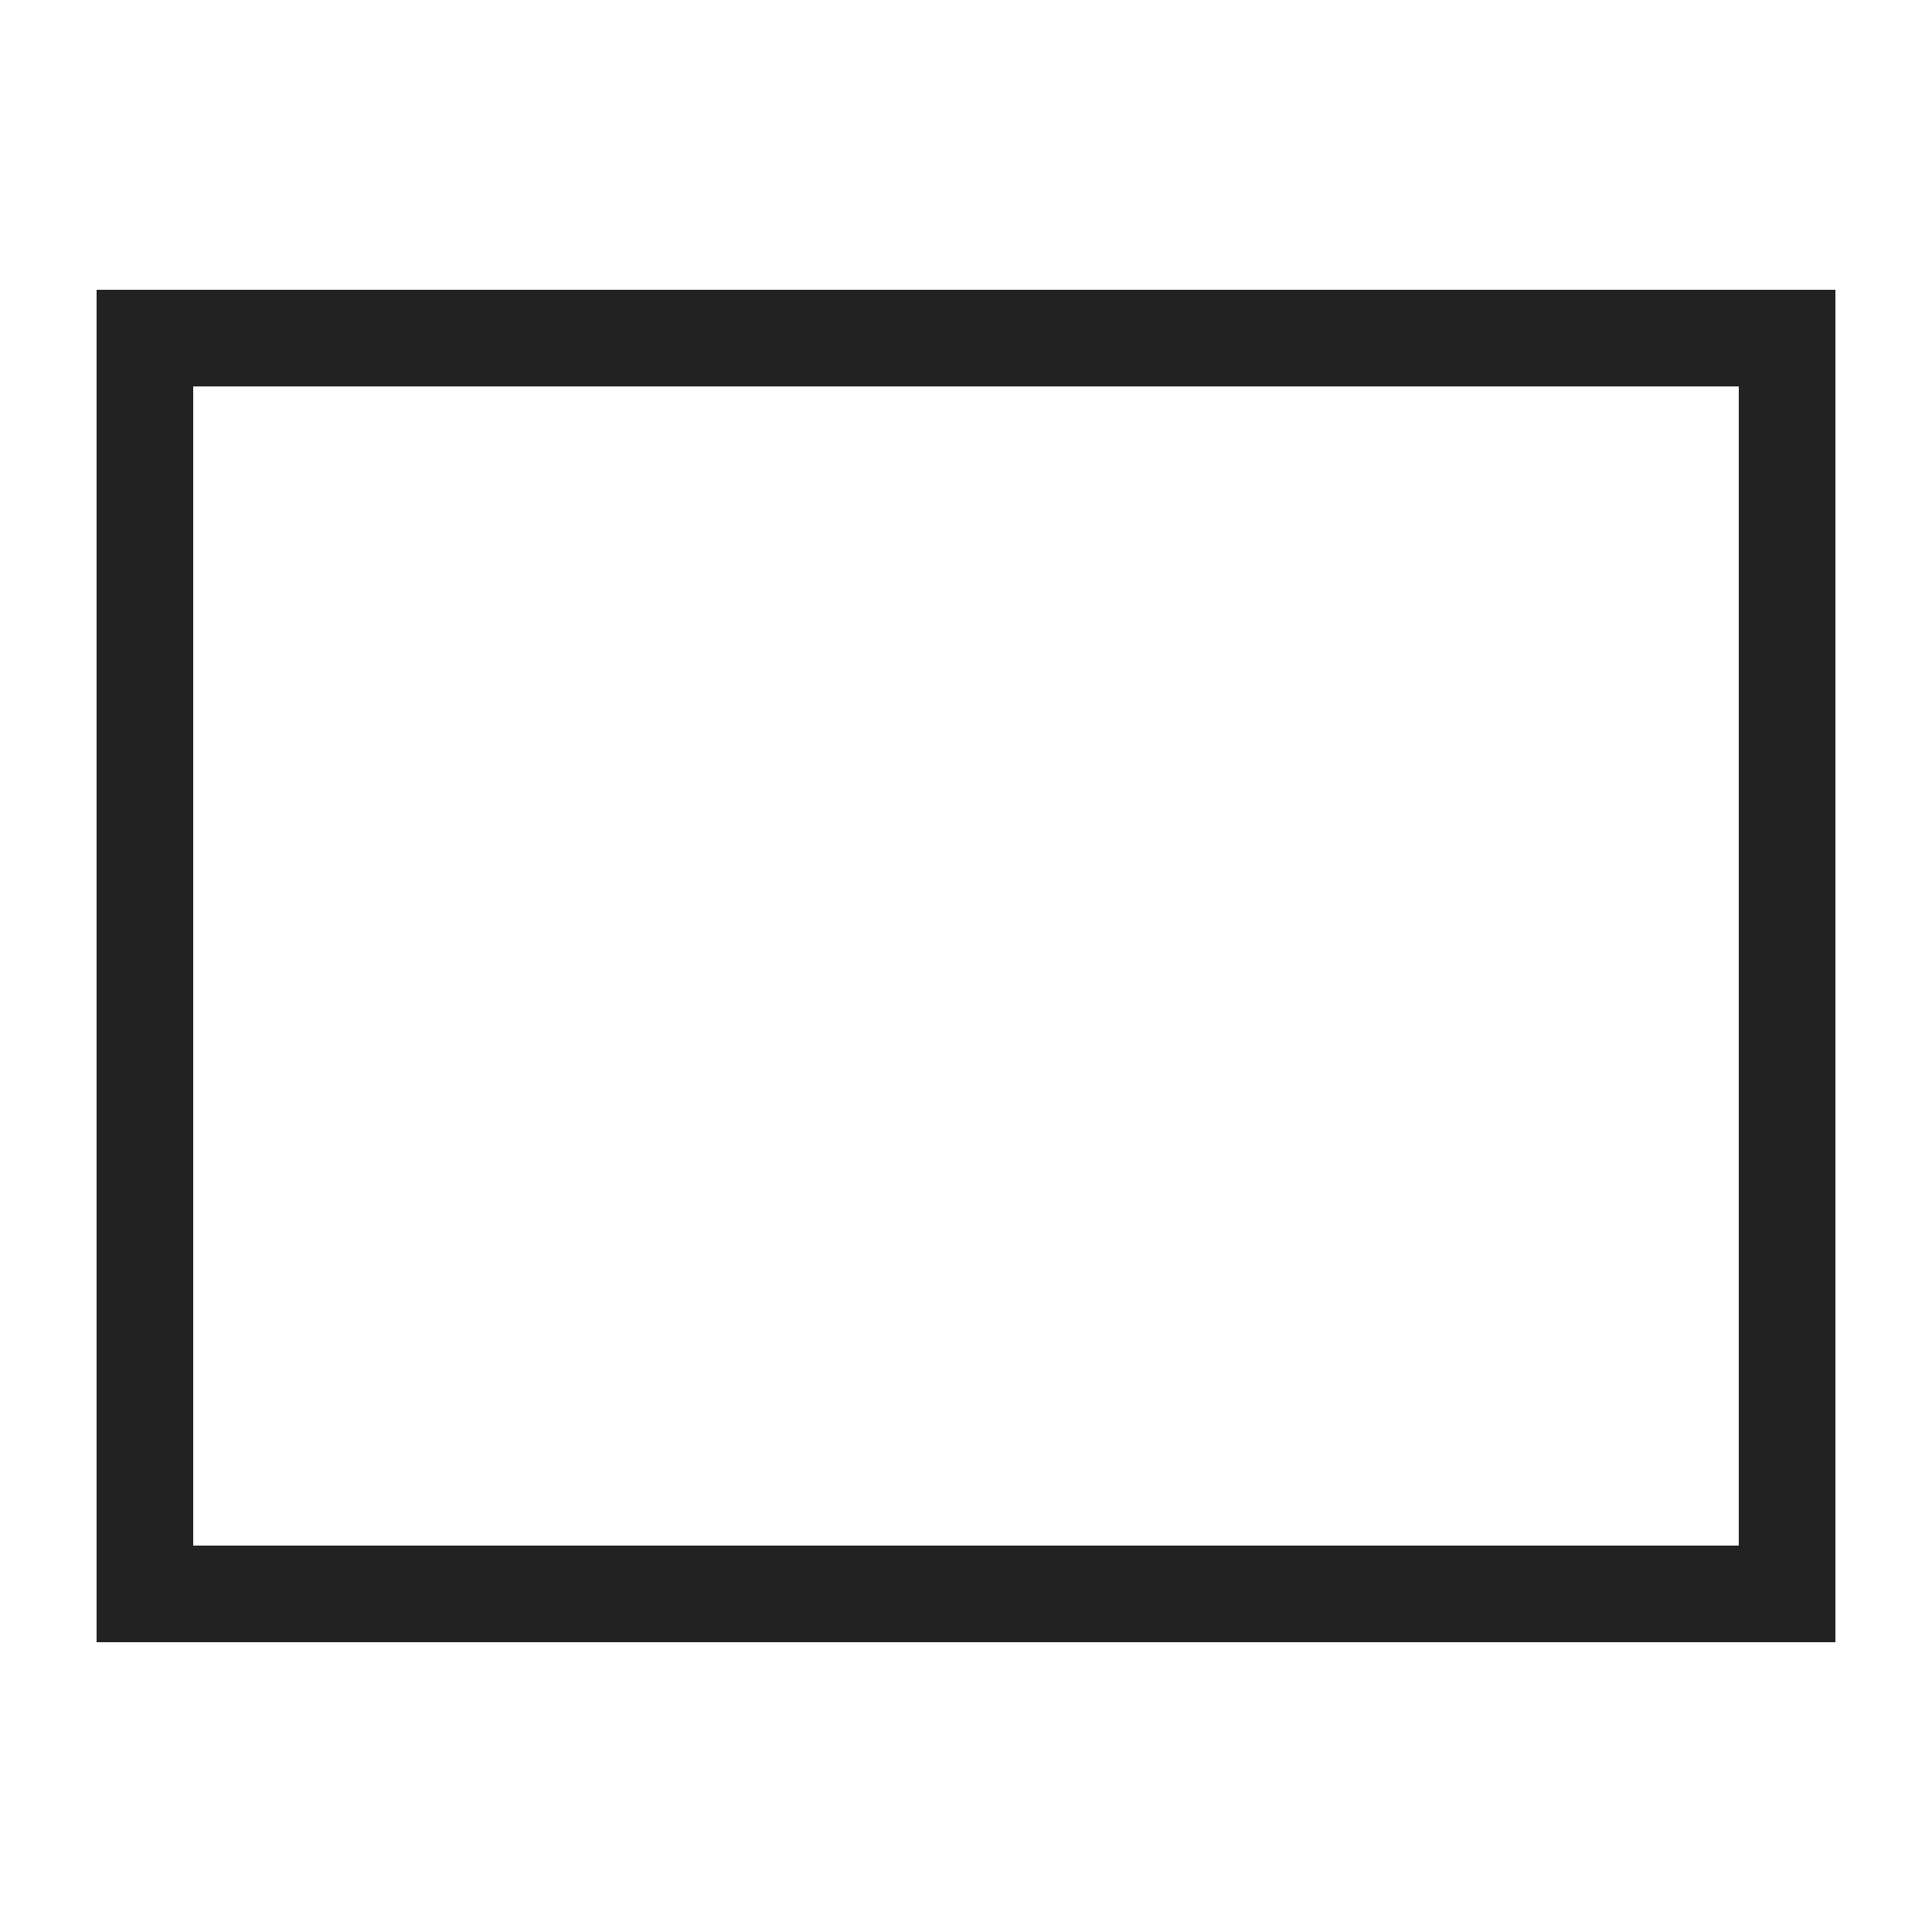
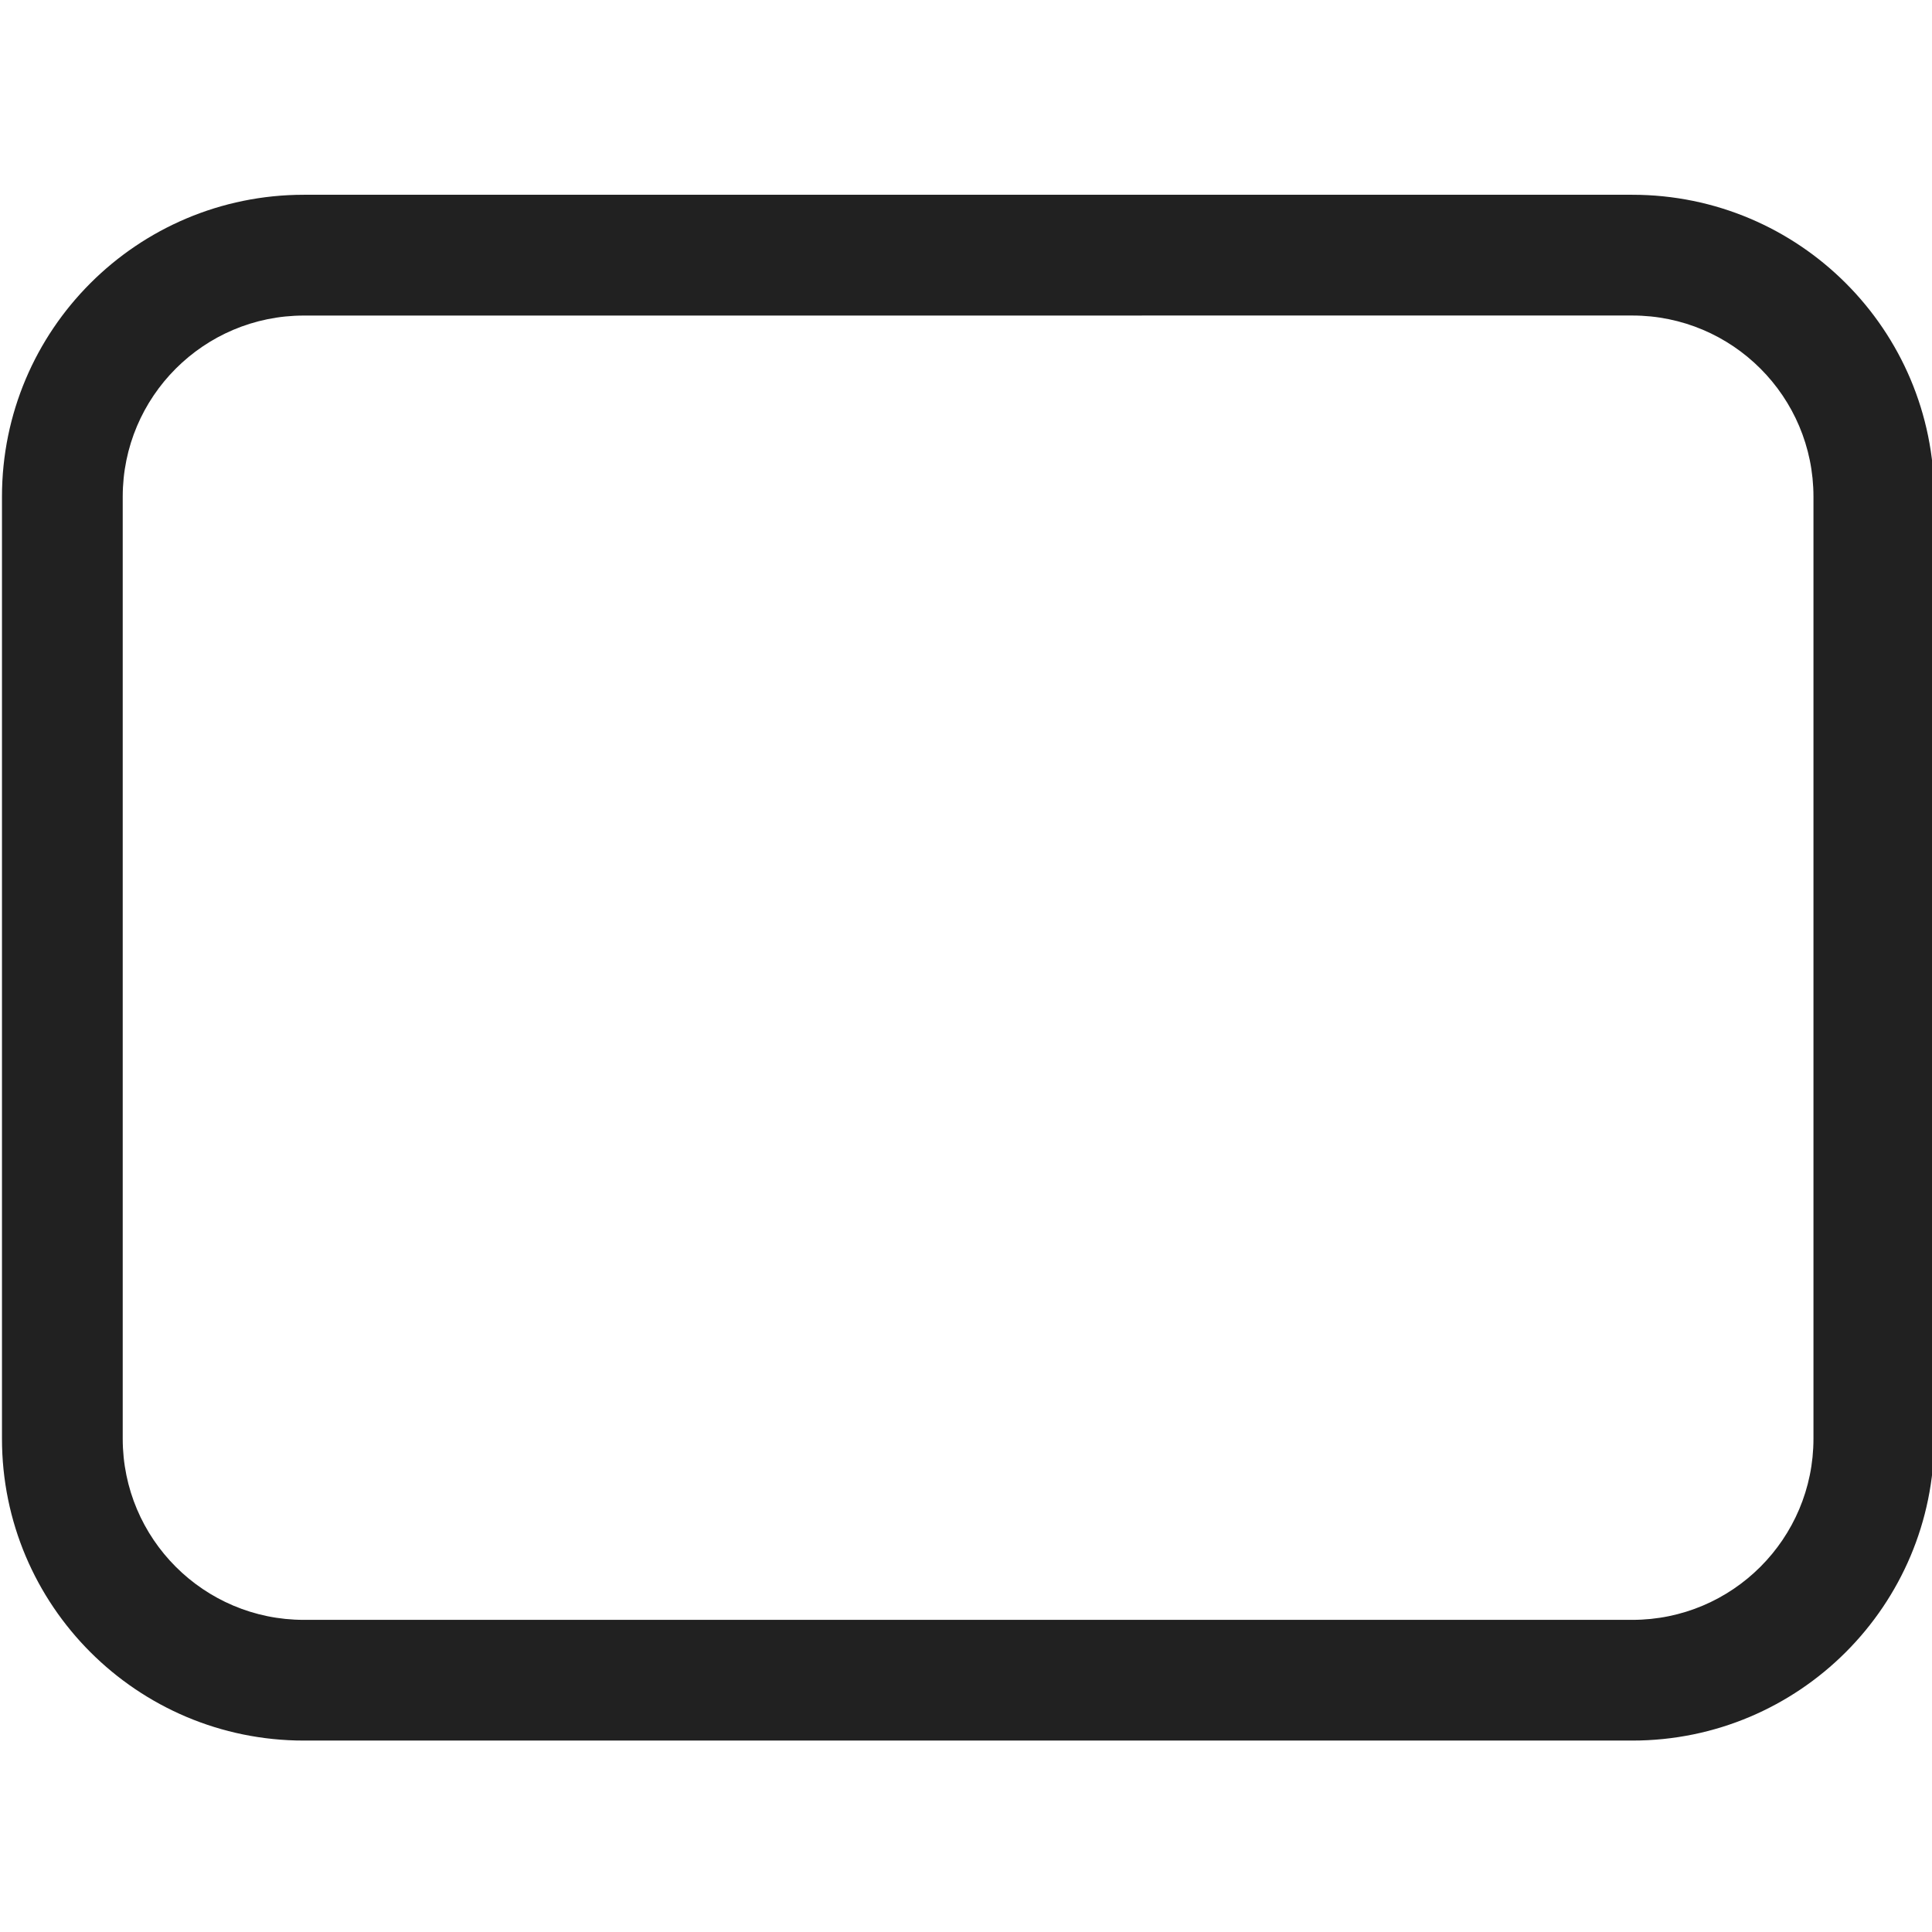
- <svg xmlns="http://www.w3.org/2000/svg" width="20px" height="20px" viewBox="0 0 20 20" version="1.1">
-   <g id="layer1">
-     <path d="M 1 3 L 1 17 L 19 17 L 19 3 L 1 3 z M 2 4 L 18 4 L 18 16 L 2 16 L 2 4 z " style="fill:#222222; fill-opacity:1; stroke:none; stroke-width:0px;" />
-   </g>
+ <svg xmlns="http://www.w3.org/2000/svg" width="48" height="48" viewBox="0 0 48 48" fill="none" version="1.1" id="svg4">
+   <defs id="defs8" />
+   <path d="m 0.049,12.34 c 0,-4.143 3.358,-7.501 7.501,-7.501 H 40.554 c 4.143,0 7.501,3.358 7.501,7.501 v 23.403 c 0,4.143 -3.358,7.501 -7.501,7.501 H 7.55 c -4.143,0 -7.501,-3.358 -7.501,-7.501 z M 7.55,7.84 c -2.486,0 -4.501,2.015 -4.501,4.501 v 23.403 c 0,2.486 2.015,4.501 4.501,4.501 H 40.554 c 2.486,0 4.501,-2.015 4.501,-4.501 V 12.34 c 0,-2.486 -2.015,-4.501 -4.501,-4.501 z" fill="#212121" id="path2" style="stroke-width:1.2" />
</svg>
